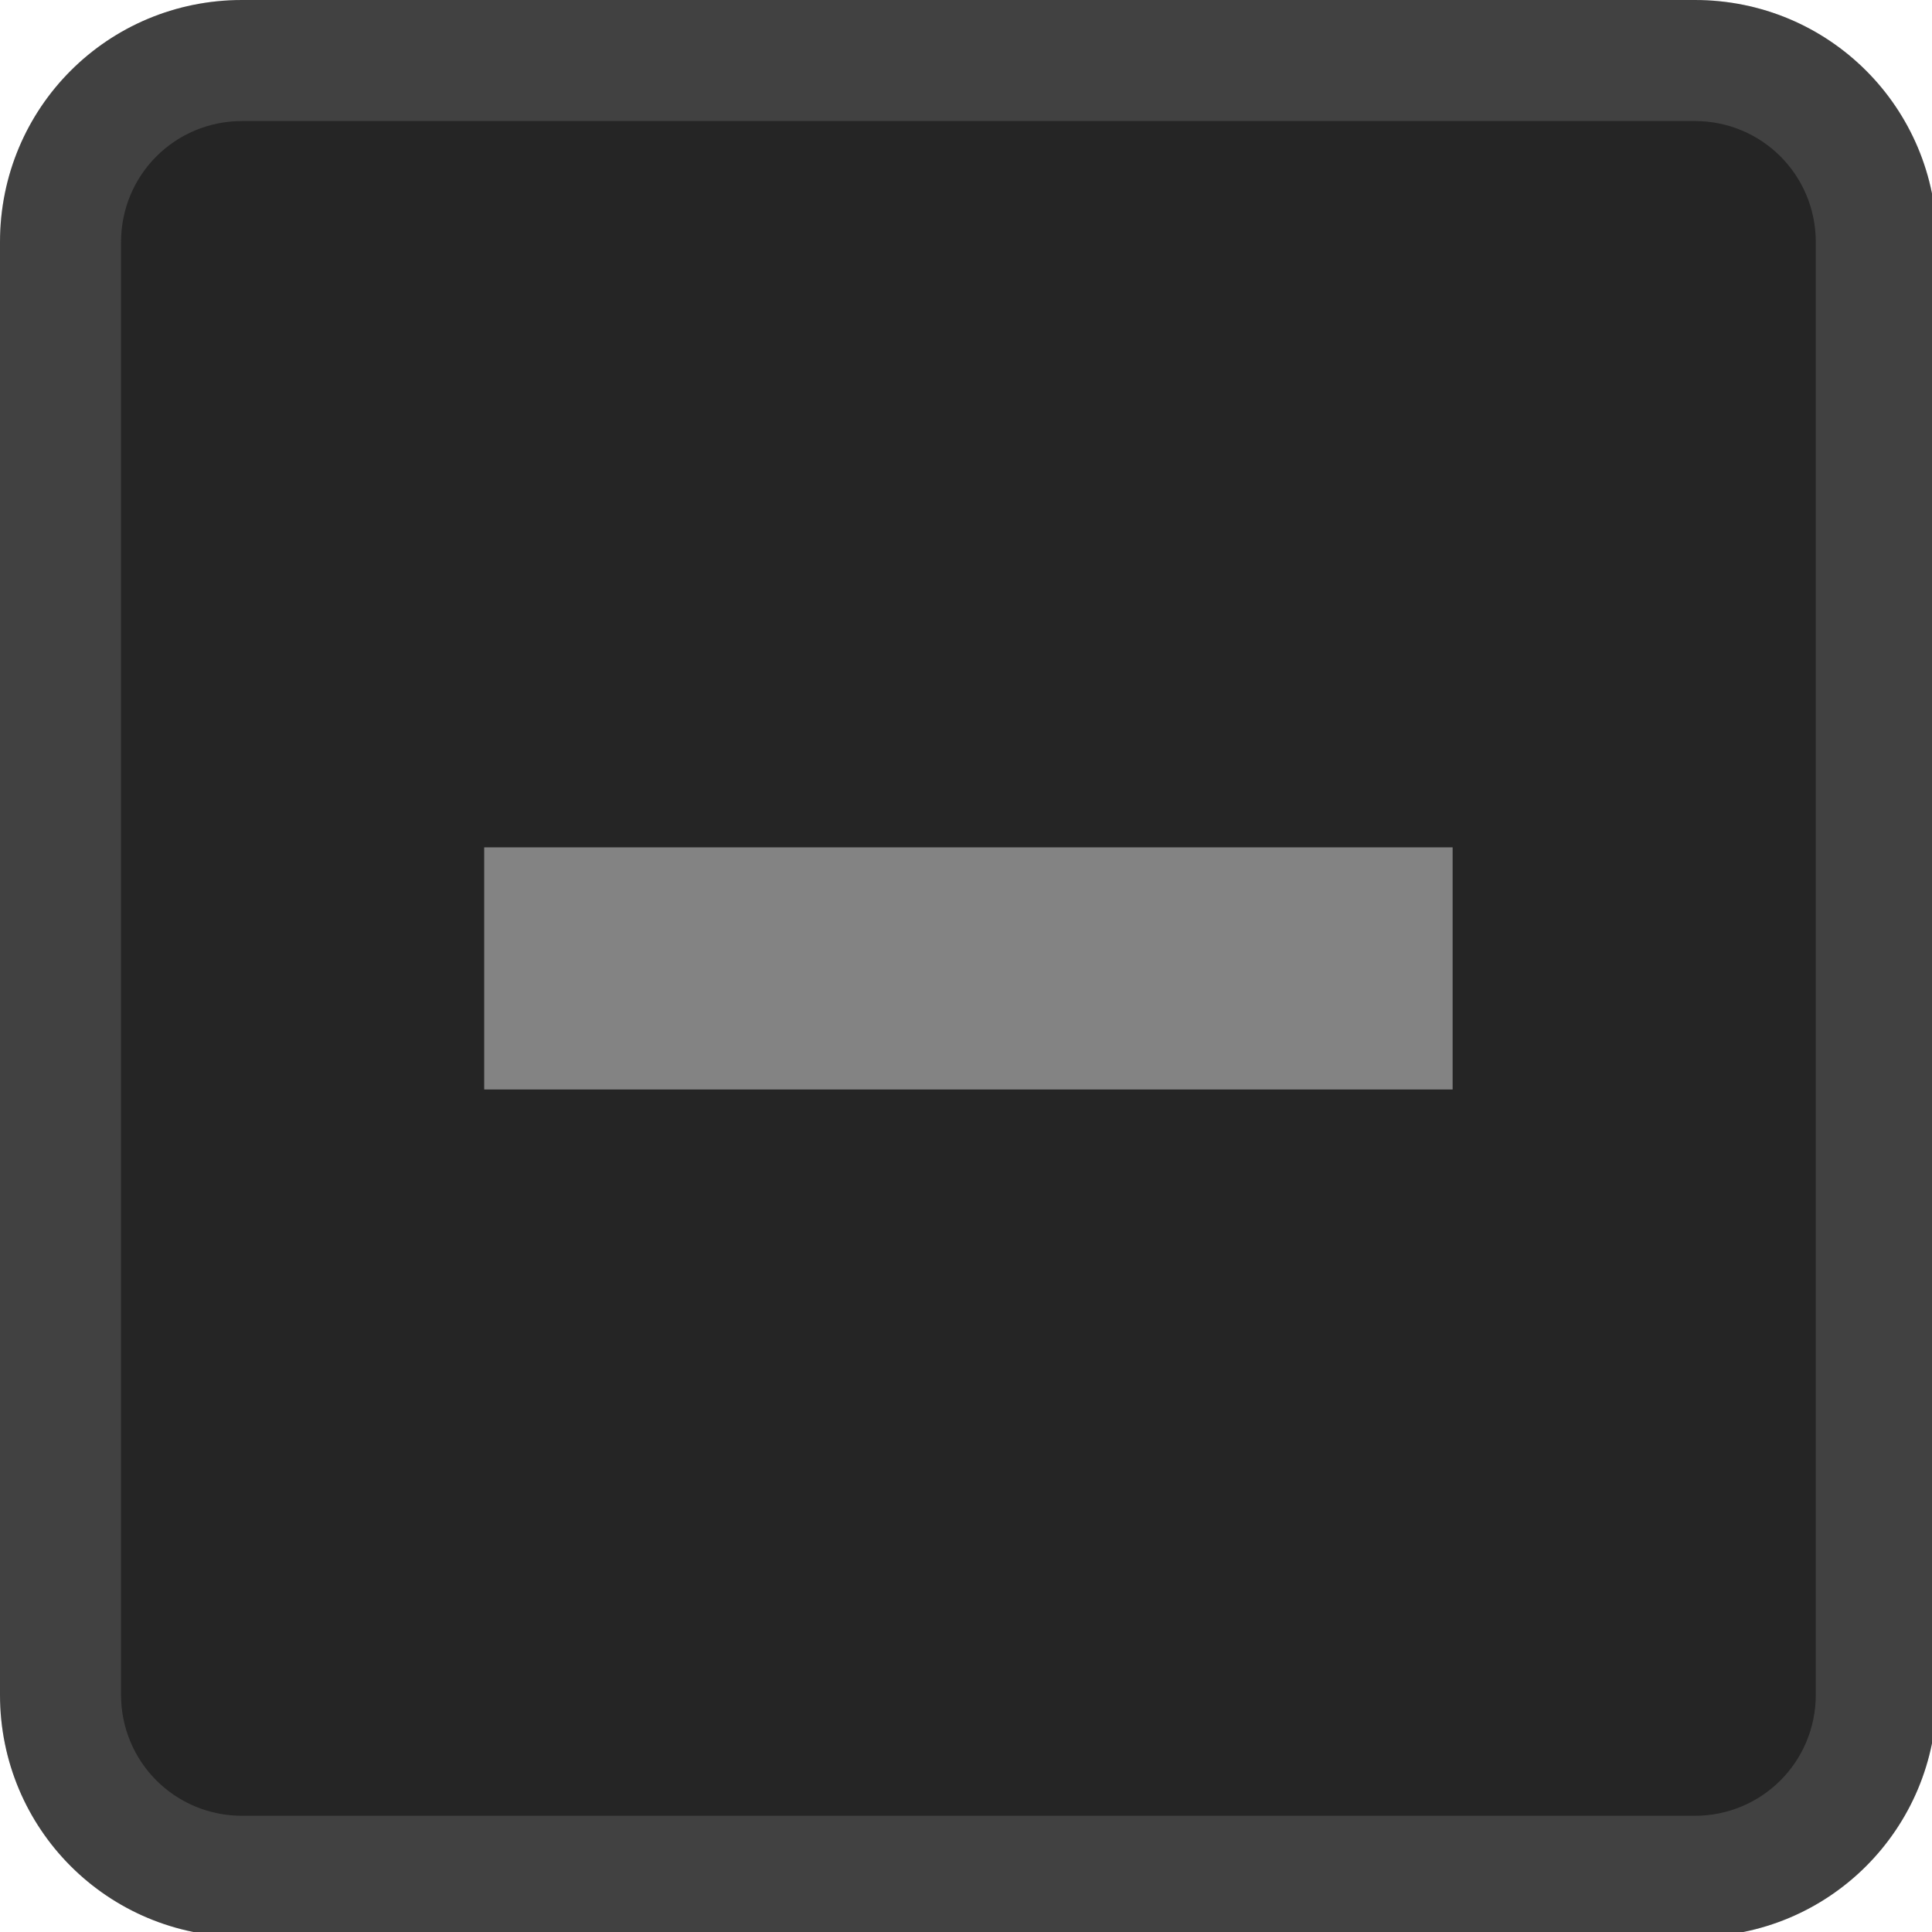
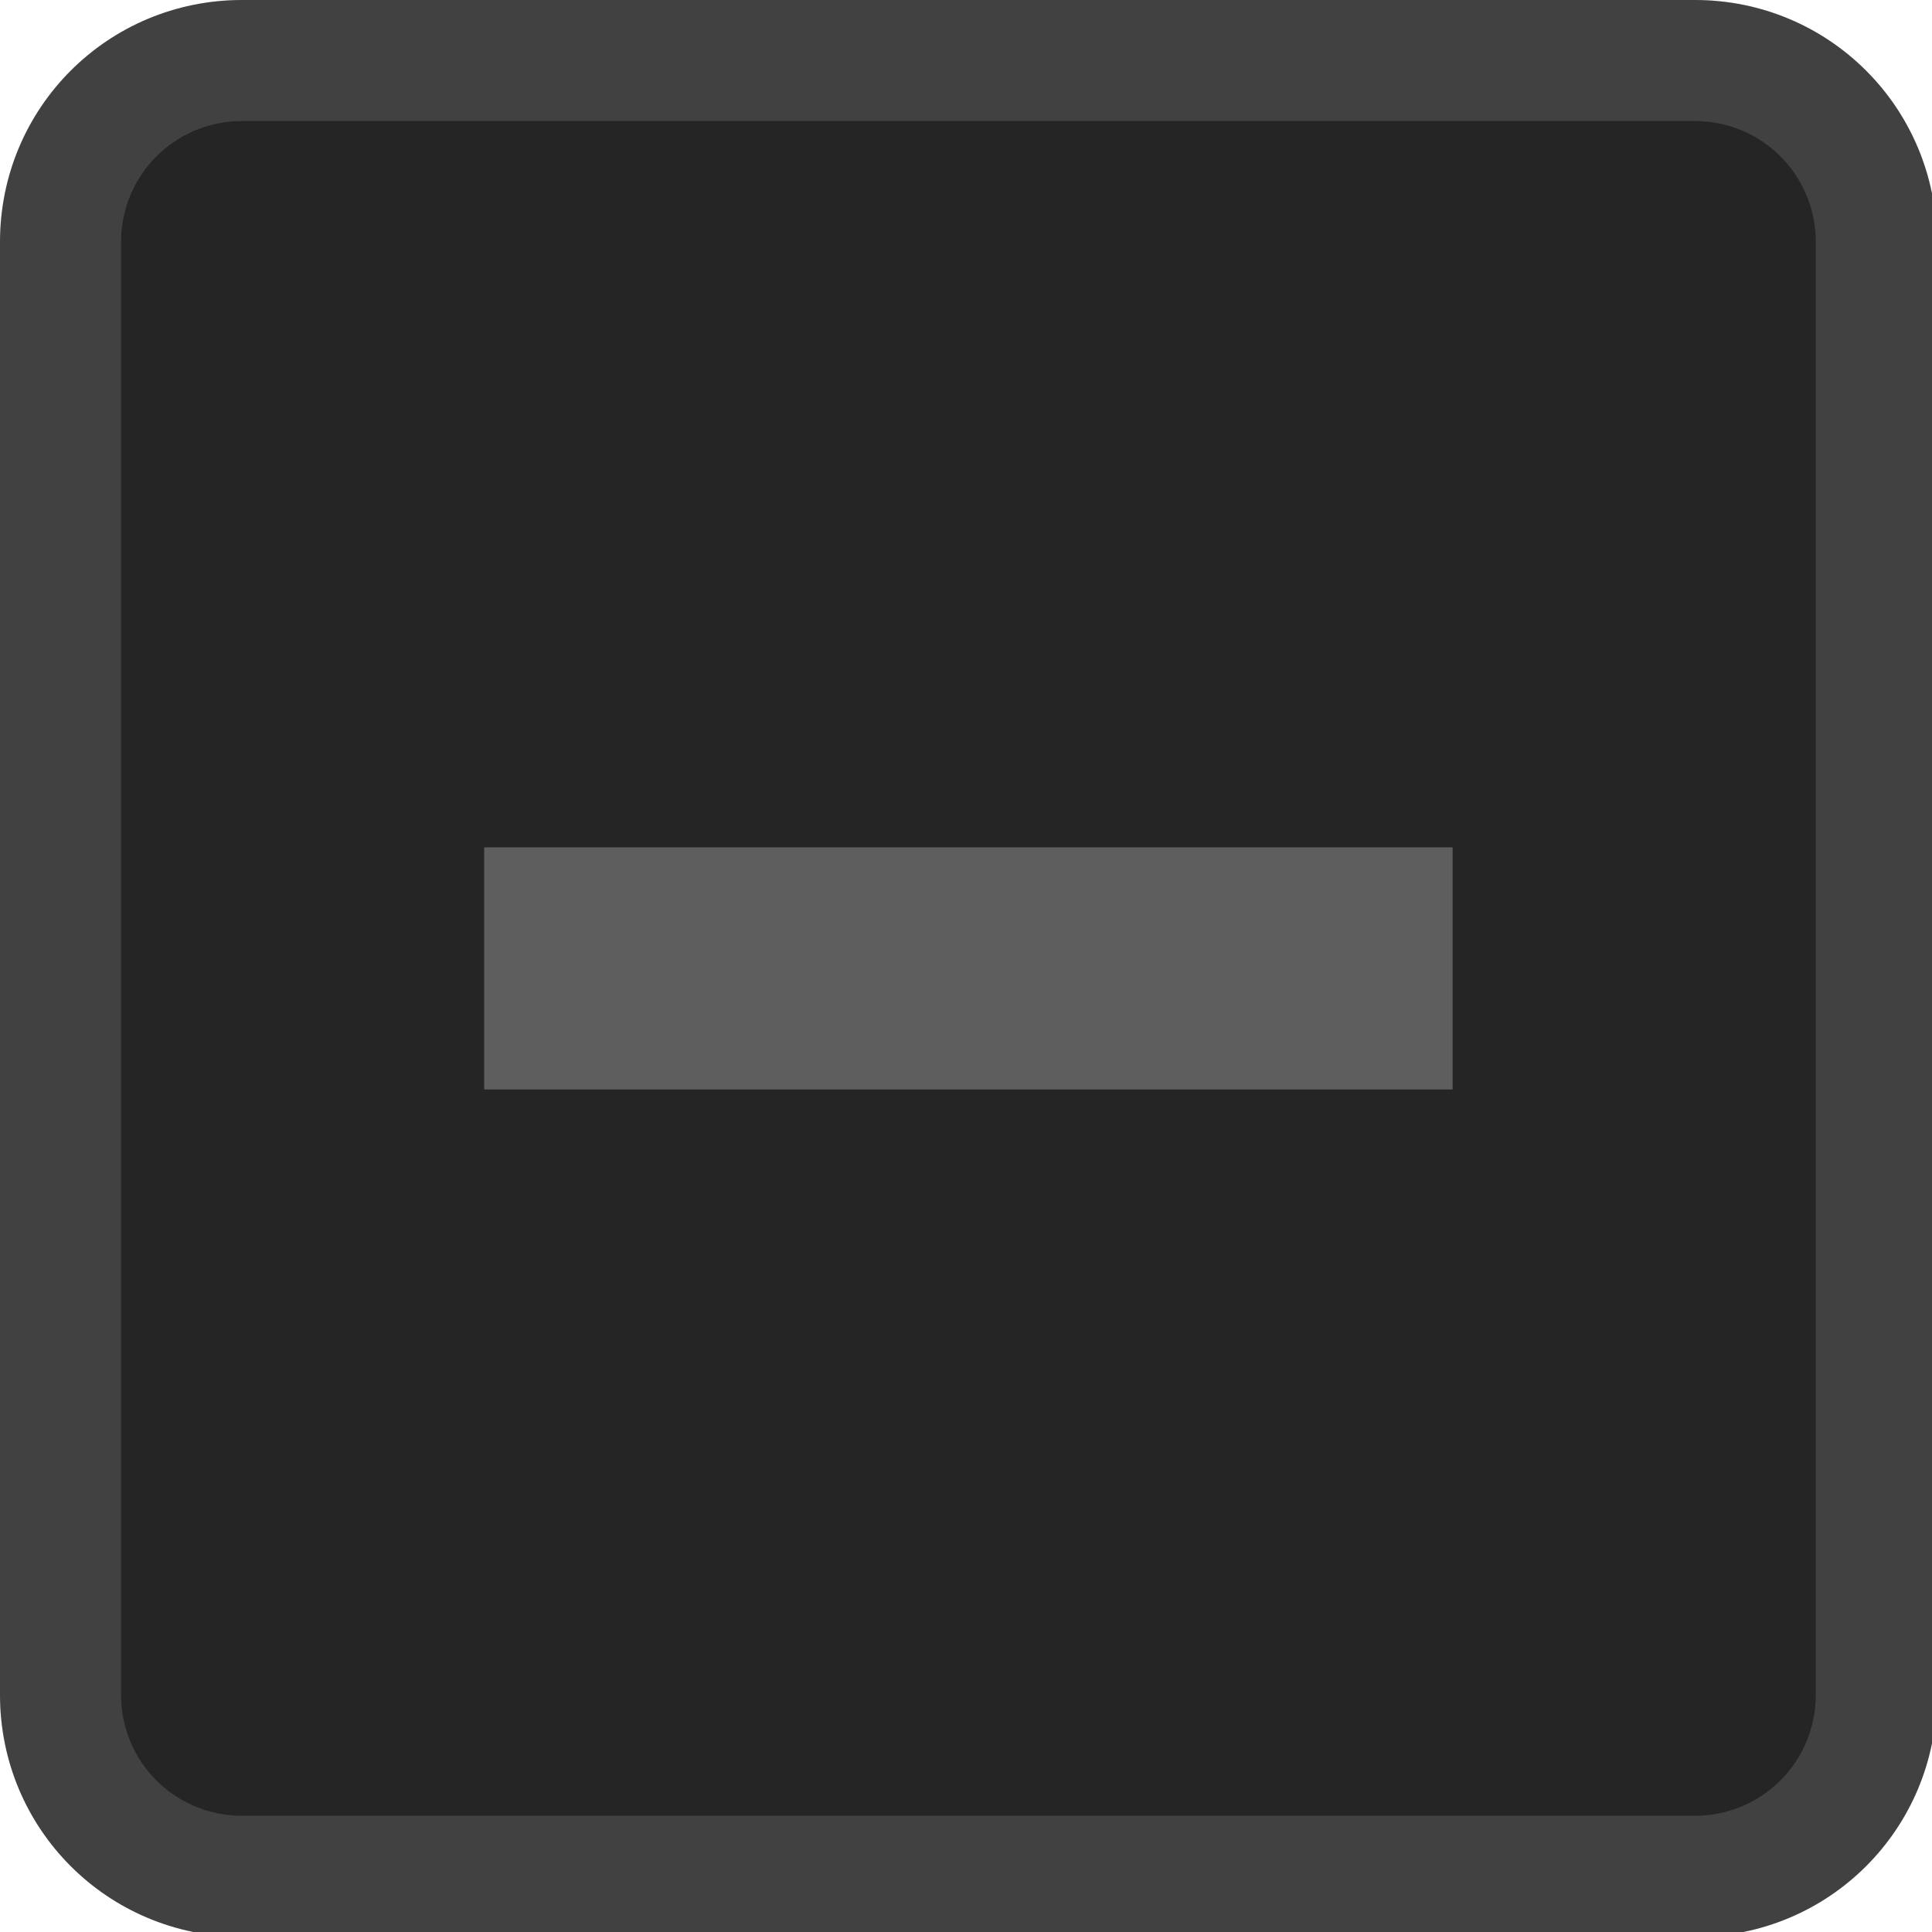
<svg xmlns="http://www.w3.org/2000/svg" width="133pt" height="133pt" viewBox="0 0 133 133" version="1.1">
  <g id="surface1">
    <path style=" stroke:none;fill-rule:nonzero;fill:#252525;fill-opacity:1;" d="M 14.453 7.293 L 119.402 7.293 C 124.25 7.293 128.156 11.102 128.156 15.852 L 128.156 118.555 C 128.156 123.273 124.25 127.117 119.402 127.117 L 14.453 127.117 C 9.602 127.117 5.695 123.273 5.695 118.555 L 5.695 15.852 C 5.695 11.102 9.602 7.293 14.453 7.293 Z M 14.453 7.293 " />
    <path style=" stroke:none;fill-rule:nonzero;fill:#252525;fill-opacity:1;" d="M 16.668 0 C 7.422 0 0 7.422 0 16.668 L 0 116.668 C 0 125.91 7.422 133.332 16.668 133.332 L 116.668 133.332 C 125.91 133.332 133.332 125.91 133.332 116.668 L 133.332 16.668 C 133.332 7.422 125.91 0 116.668 0 Z M 16.668 8.332 L 116.668 8.332 C 121.289 8.332 125 12.043 125 16.668 L 125 116.668 C 125 121.289 121.289 125 116.668 125 L 16.668 125 C 12.043 125 8.332 121.289 8.332 116.668 L 8.332 16.668 C 8.332 12.043 12.043 8.332 16.668 8.332 Z M 16.668 8.332 " />
    <path style=" stroke:none;fill-rule:nonzero;fill:#e3e3e3;fill-opacity:0.15;" d="M 16.668 0 C 7.422 0 0 7.422 0 16.668 L 0 116.668 C 0 125.91 7.422 133.332 16.668 133.332 L 116.668 133.332 C 125.91 133.332 133.332 125.91 133.332 116.668 L 133.332 16.668 C 133.332 7.422 125.91 0 116.668 0 Z M 16.668 8.332 L 116.668 8.332 C 121.289 8.332 125 12.043 125 16.668 L 125 116.668 C 125 121.289 121.289 125 116.668 125 L 16.668 125 C 12.043 125 8.332 121.289 8.332 116.668 L 8.332 16.668 C 8.332 12.043 12.043 8.332 16.668 8.332 Z M 16.668 8.332 " />
-     <path style=" stroke:none;fill-rule:nonzero;fill:#e3e3e3;fill-opacity:0.5;" d="M 33.332 58.332 L 100 58.332 L 100 75 L 33.332 75 Z M 33.332 58.332 " />
+     <path style=" stroke:none;fill-rule:nonzero;fill:#e3e3e3;fill-opacity:0.3;" d="M 33.332 58.332 L 100 58.332 L 100 75 L 33.332 75 Z M 33.332 58.332 " />
  </g>
</svg>
